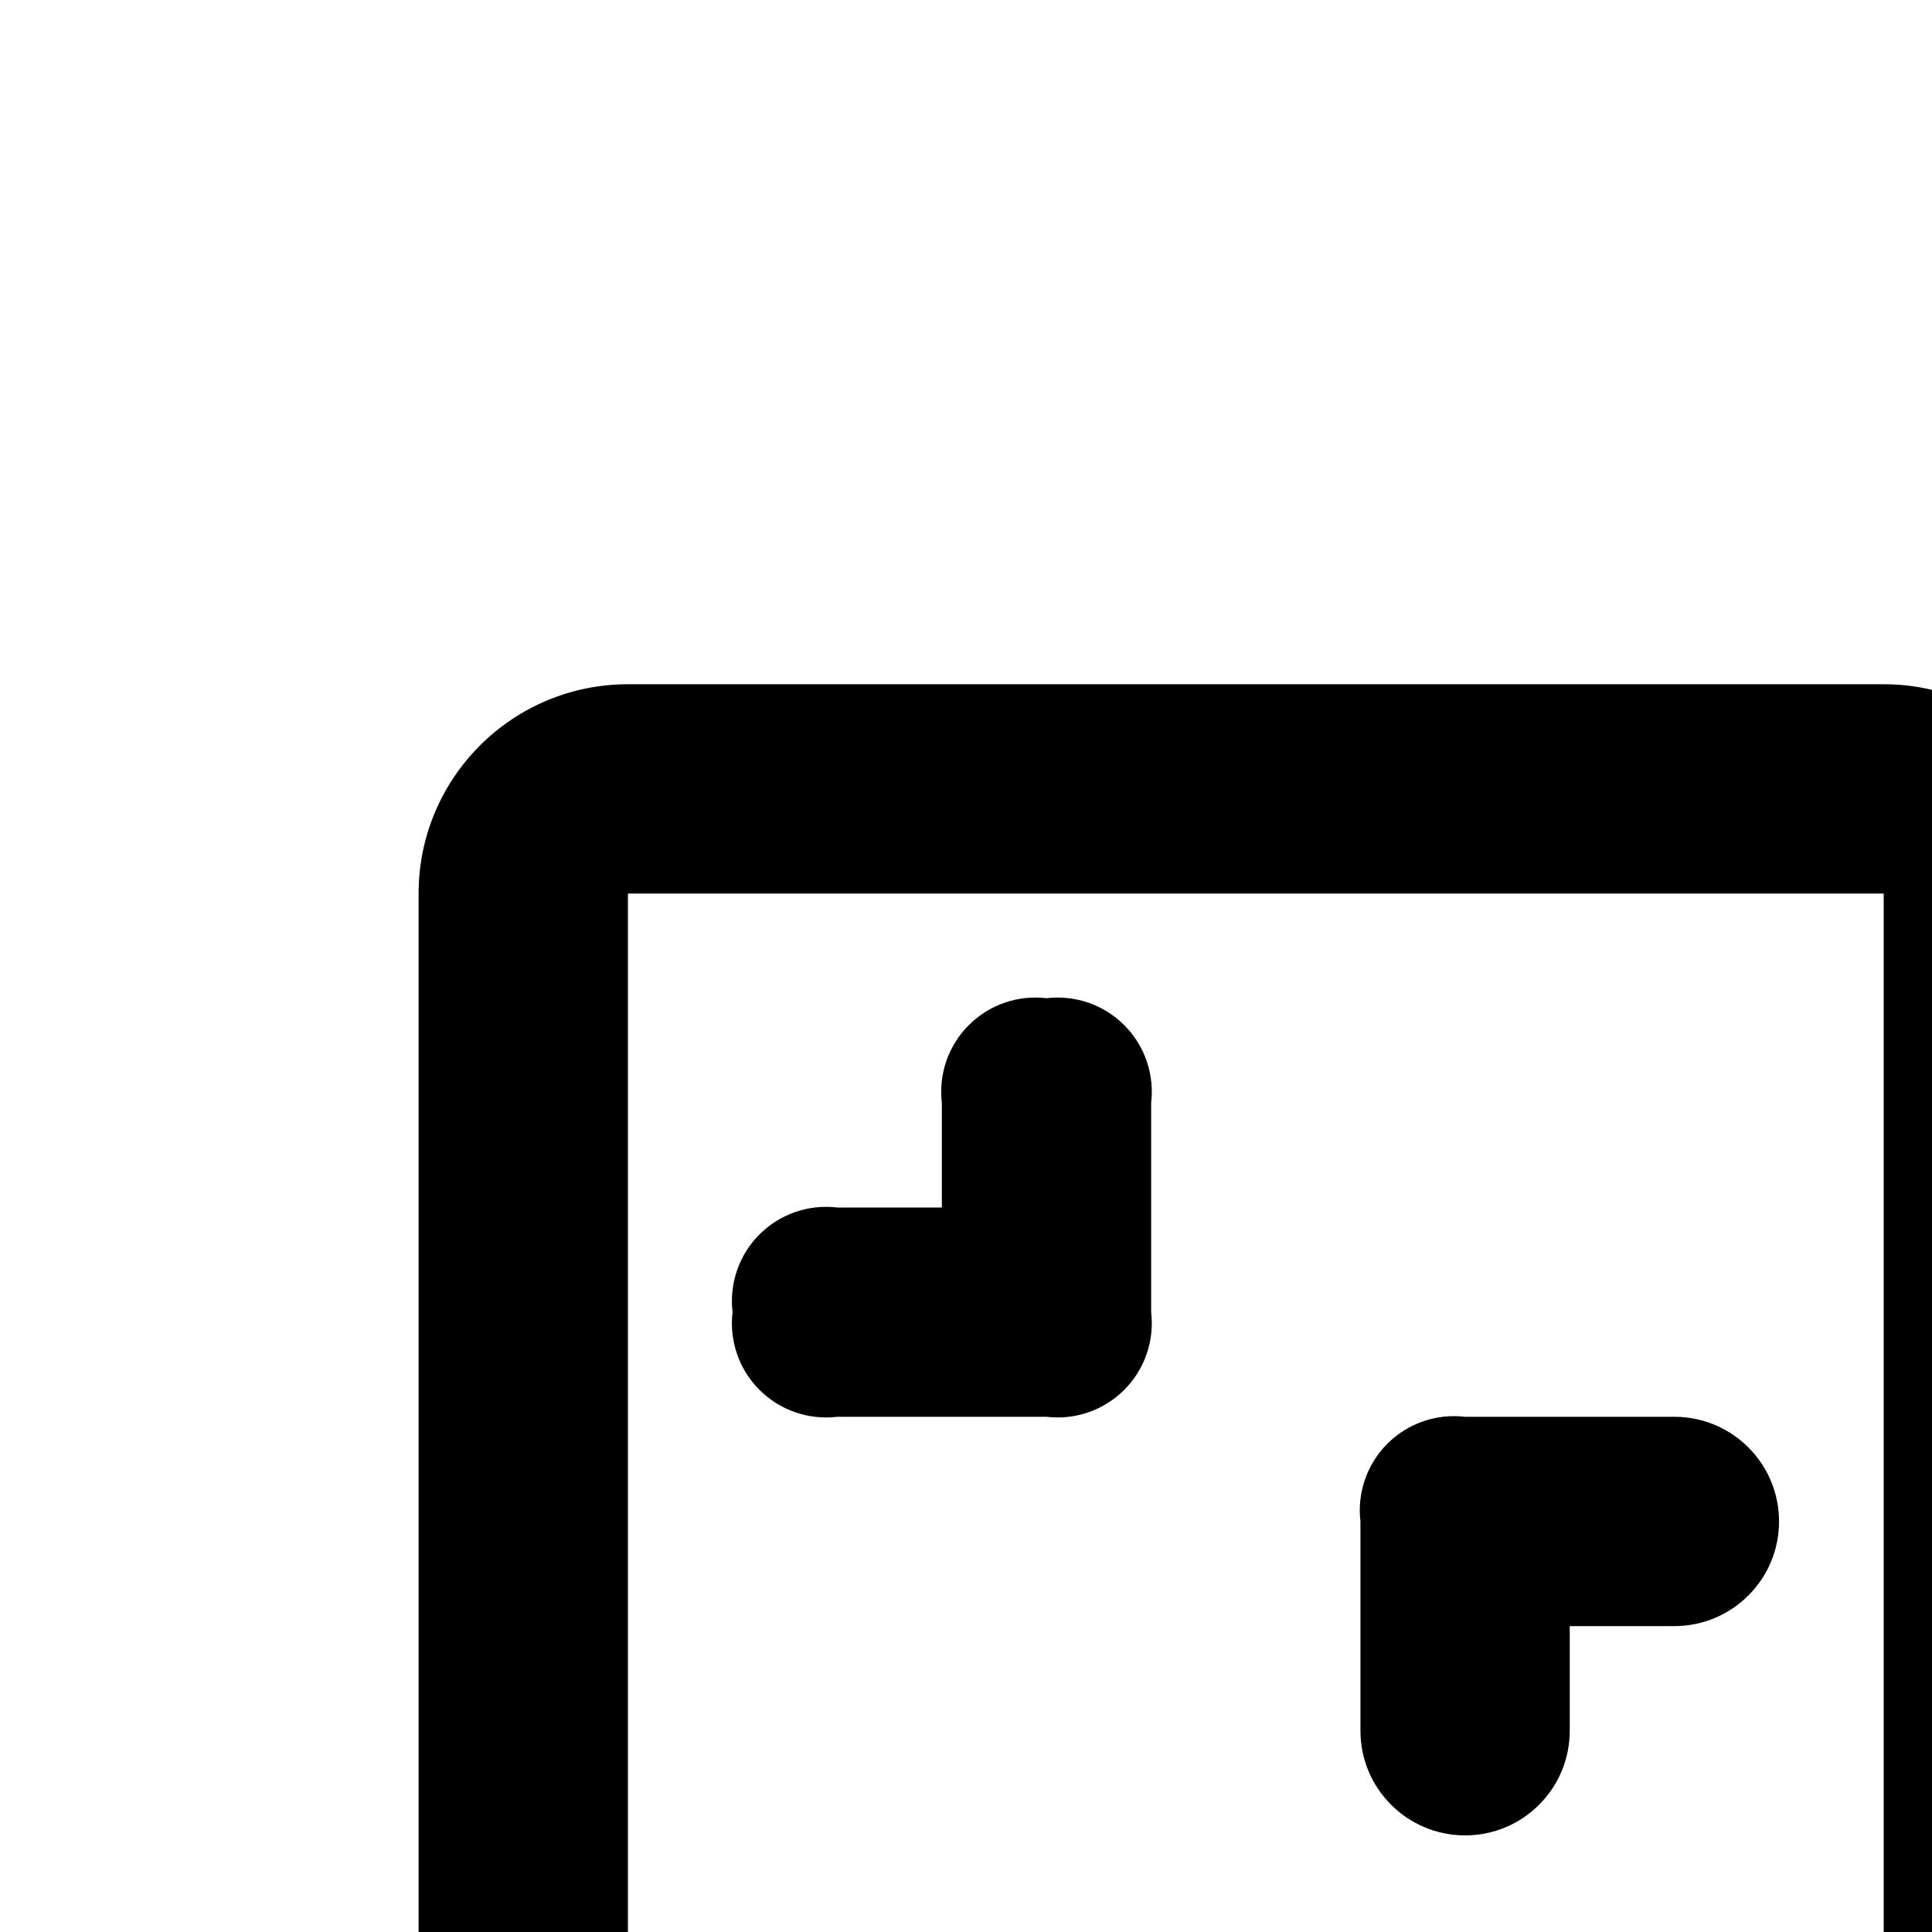
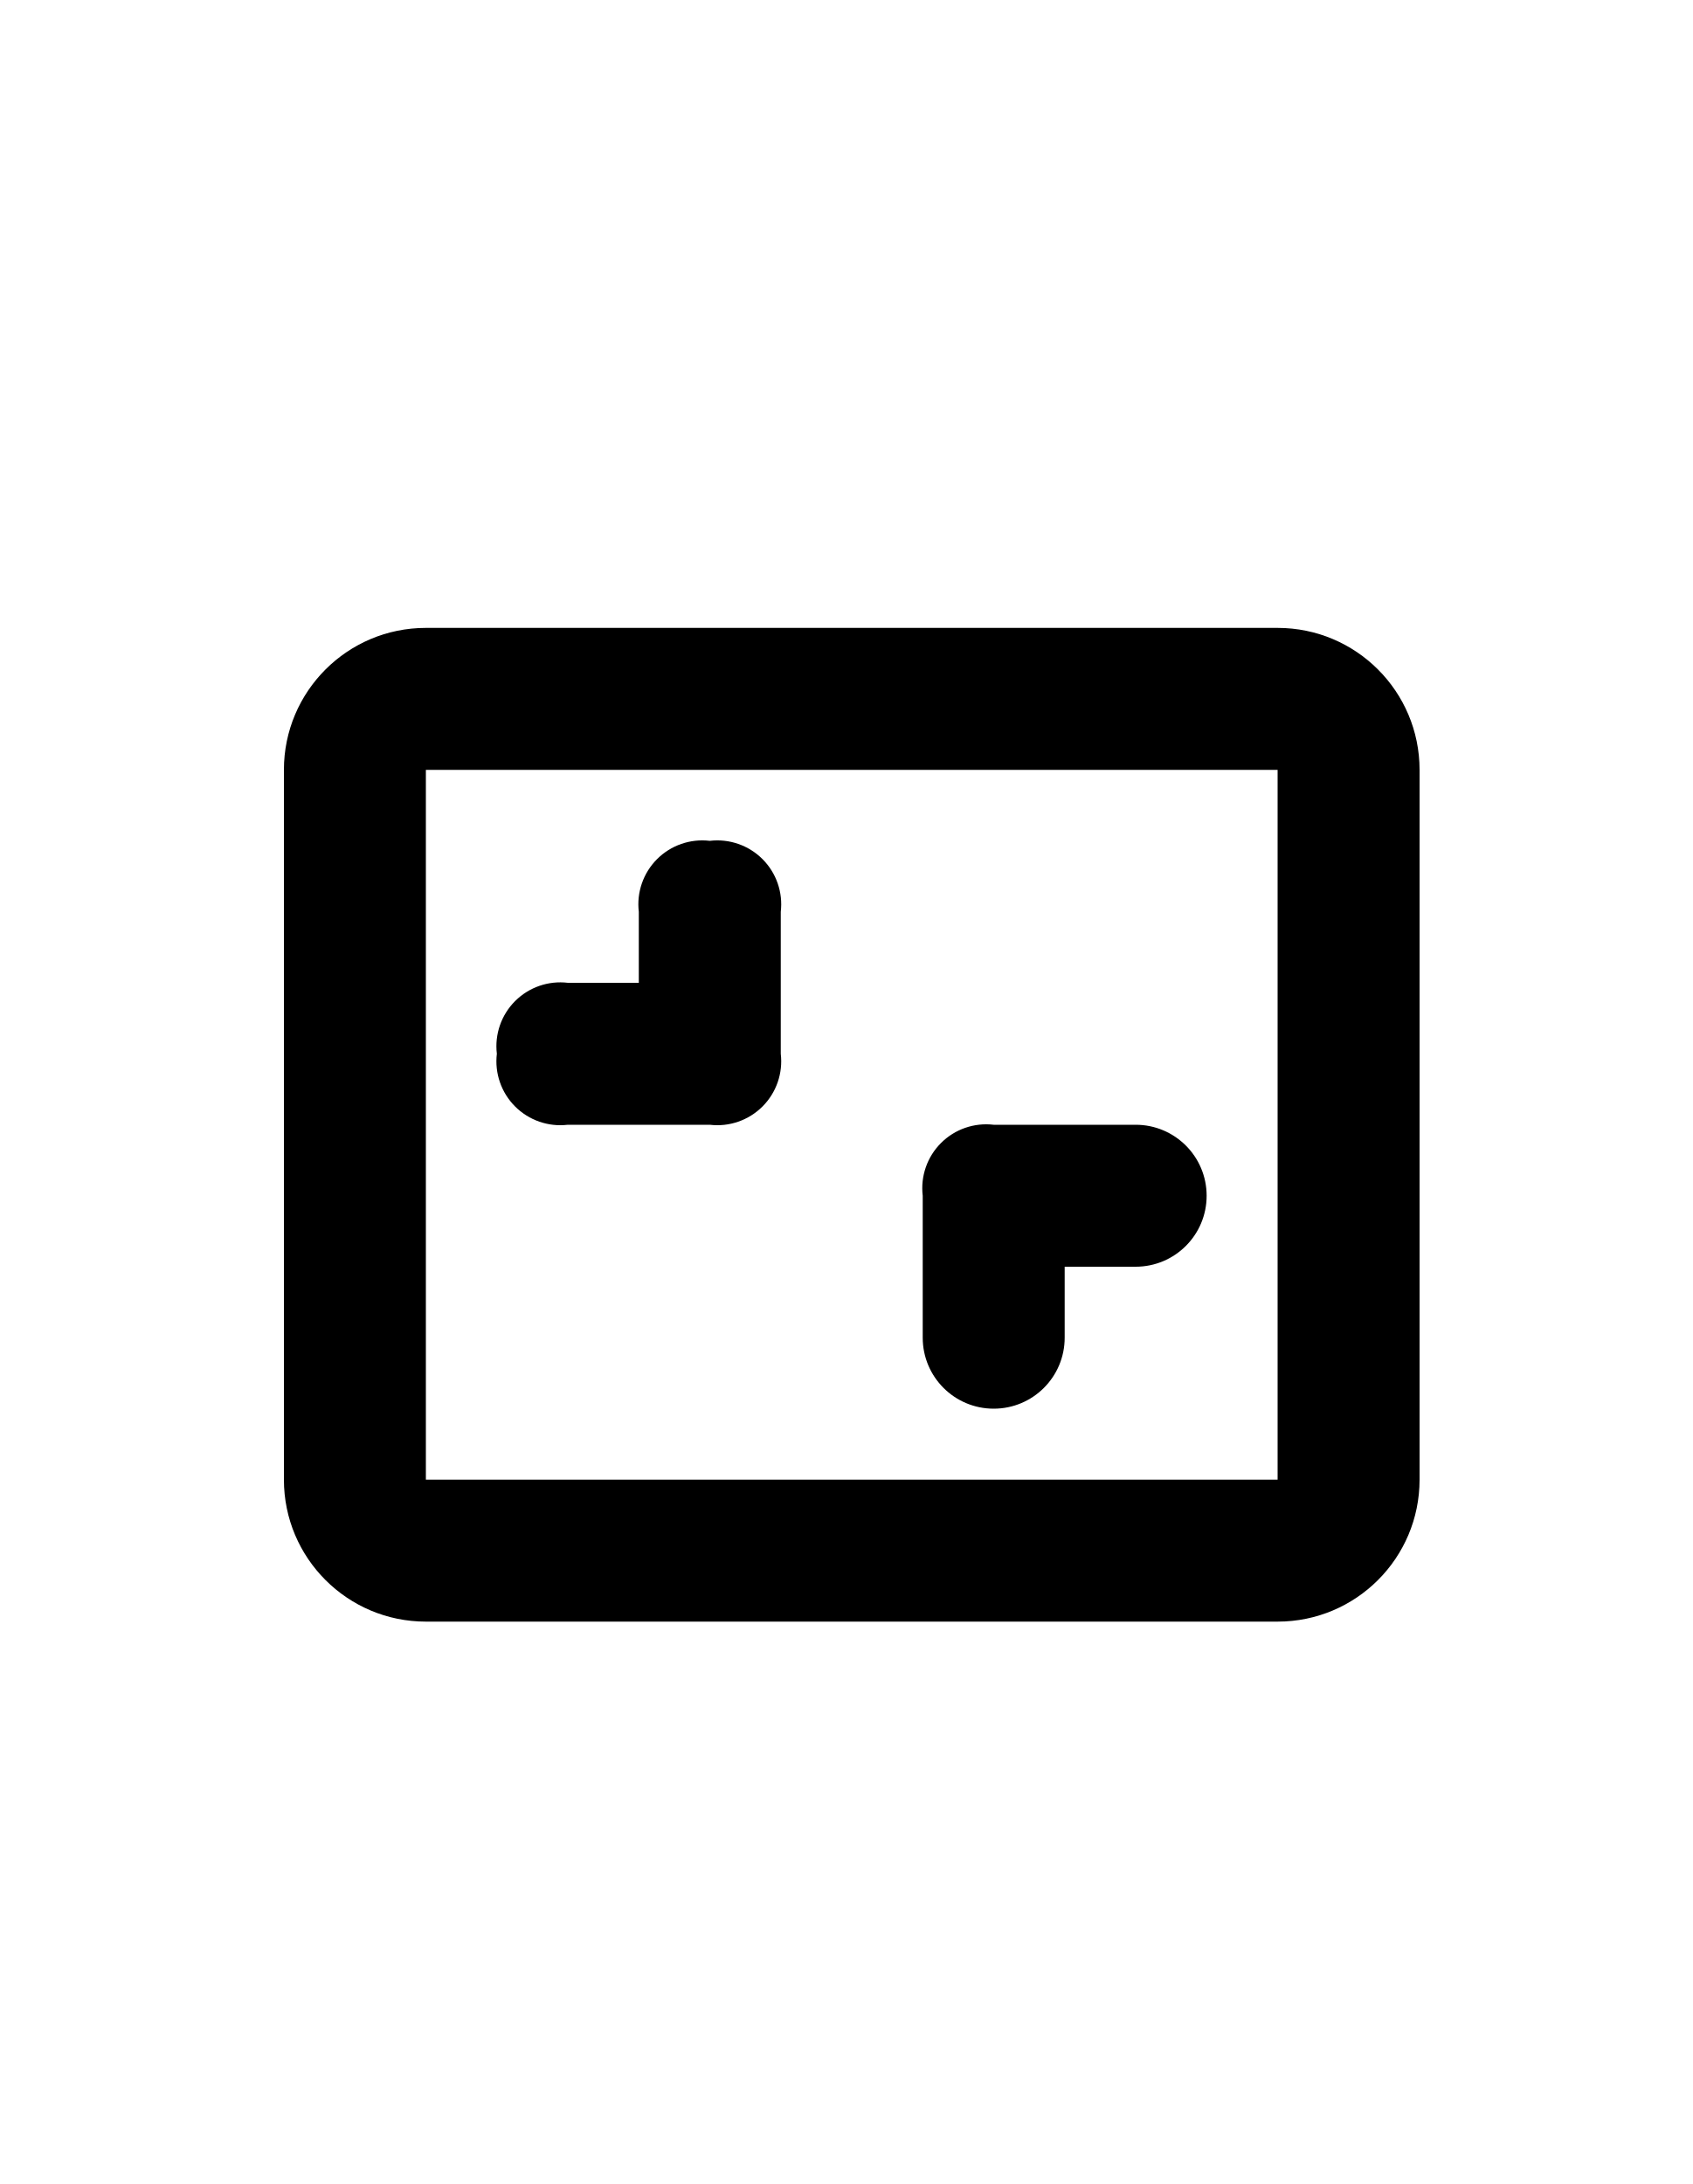
- <svg xmlns="http://www.w3.org/2000/svg" width="24" height="24" viewBox="0 0 24 24" transform="translate(0, 2) scale(1.3, 1.3)">
-   <path d="M9,10V9a.9.9,0,0,1,1-1,.9.9,0,0,1,1,1v2a.9.9,0,0,1-1,1H8a.9.9,0,0,1-1-1,.9.9,0,0,1,1-1Zm6,4v1a1,1,0,0,1-2,0V13a.9.9,0,0,1,1-1h2a1,1,0,0,1,0,2Zm3-7H6V17H18Zm2,0V17a2,2,0,0,1-2,2H6a2,2,0,0,1-2-2V7A2,2,0,0,1,6,5H18A2,2,0,0,1,20,7Z" />
+ <svg xmlns="http://www.w3.org/2000/svg" width="31" height="40" viewBox="0 -5 31 40">
+   <path transform="scale(1.3, 1.3)" d="M9,10V9a.9.9,0,0,1,1-1,.9.9,0,0,1,1,1v2a.9.9,0,0,1-1,1H8a.9.9,0,0,1-1-1,.9.9,0,0,1,1-1Zm6,4v1a1,1,0,0,1-2,0V13a.9.9,0,0,1,1-1h2a1,1,0,0,1,0,2Zm3-7H6V17H18Zm2,0V17a2,2,0,0,1-2,2H6a2,2,0,0,1-2-2V7A2,2,0,0,1,6,5H18A2,2,0,0,1,20,7Z" />
</svg>
